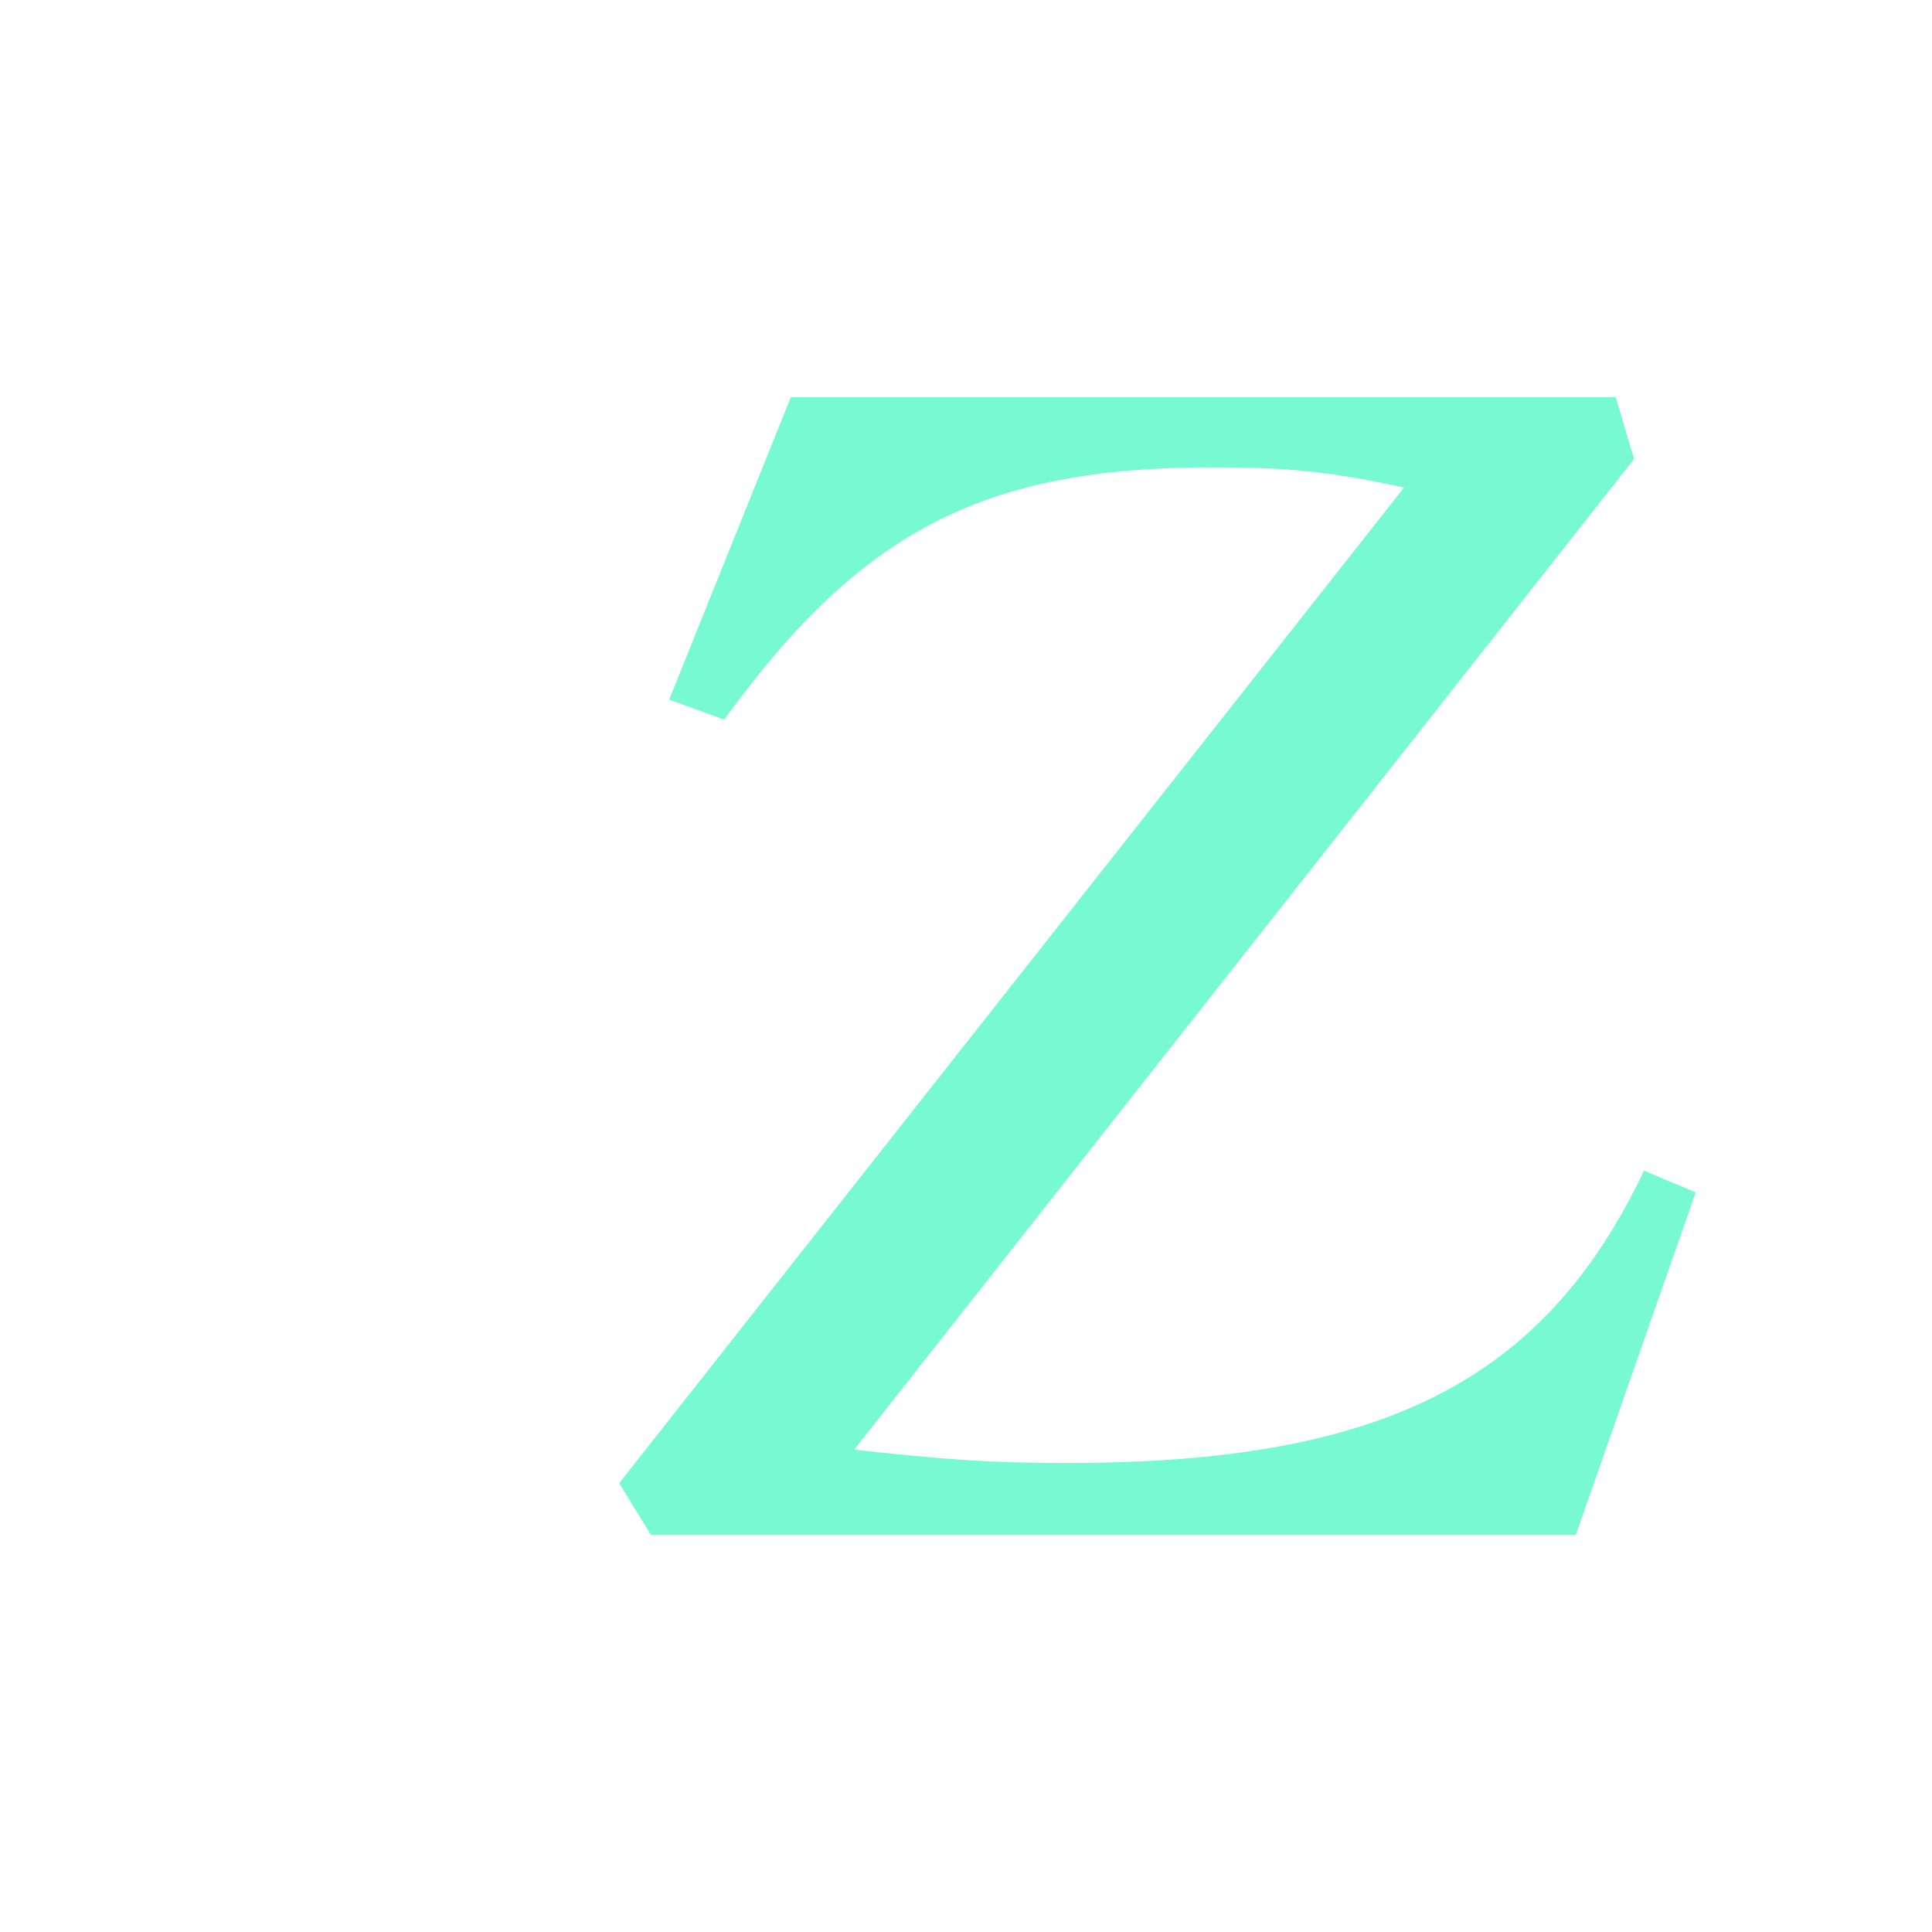
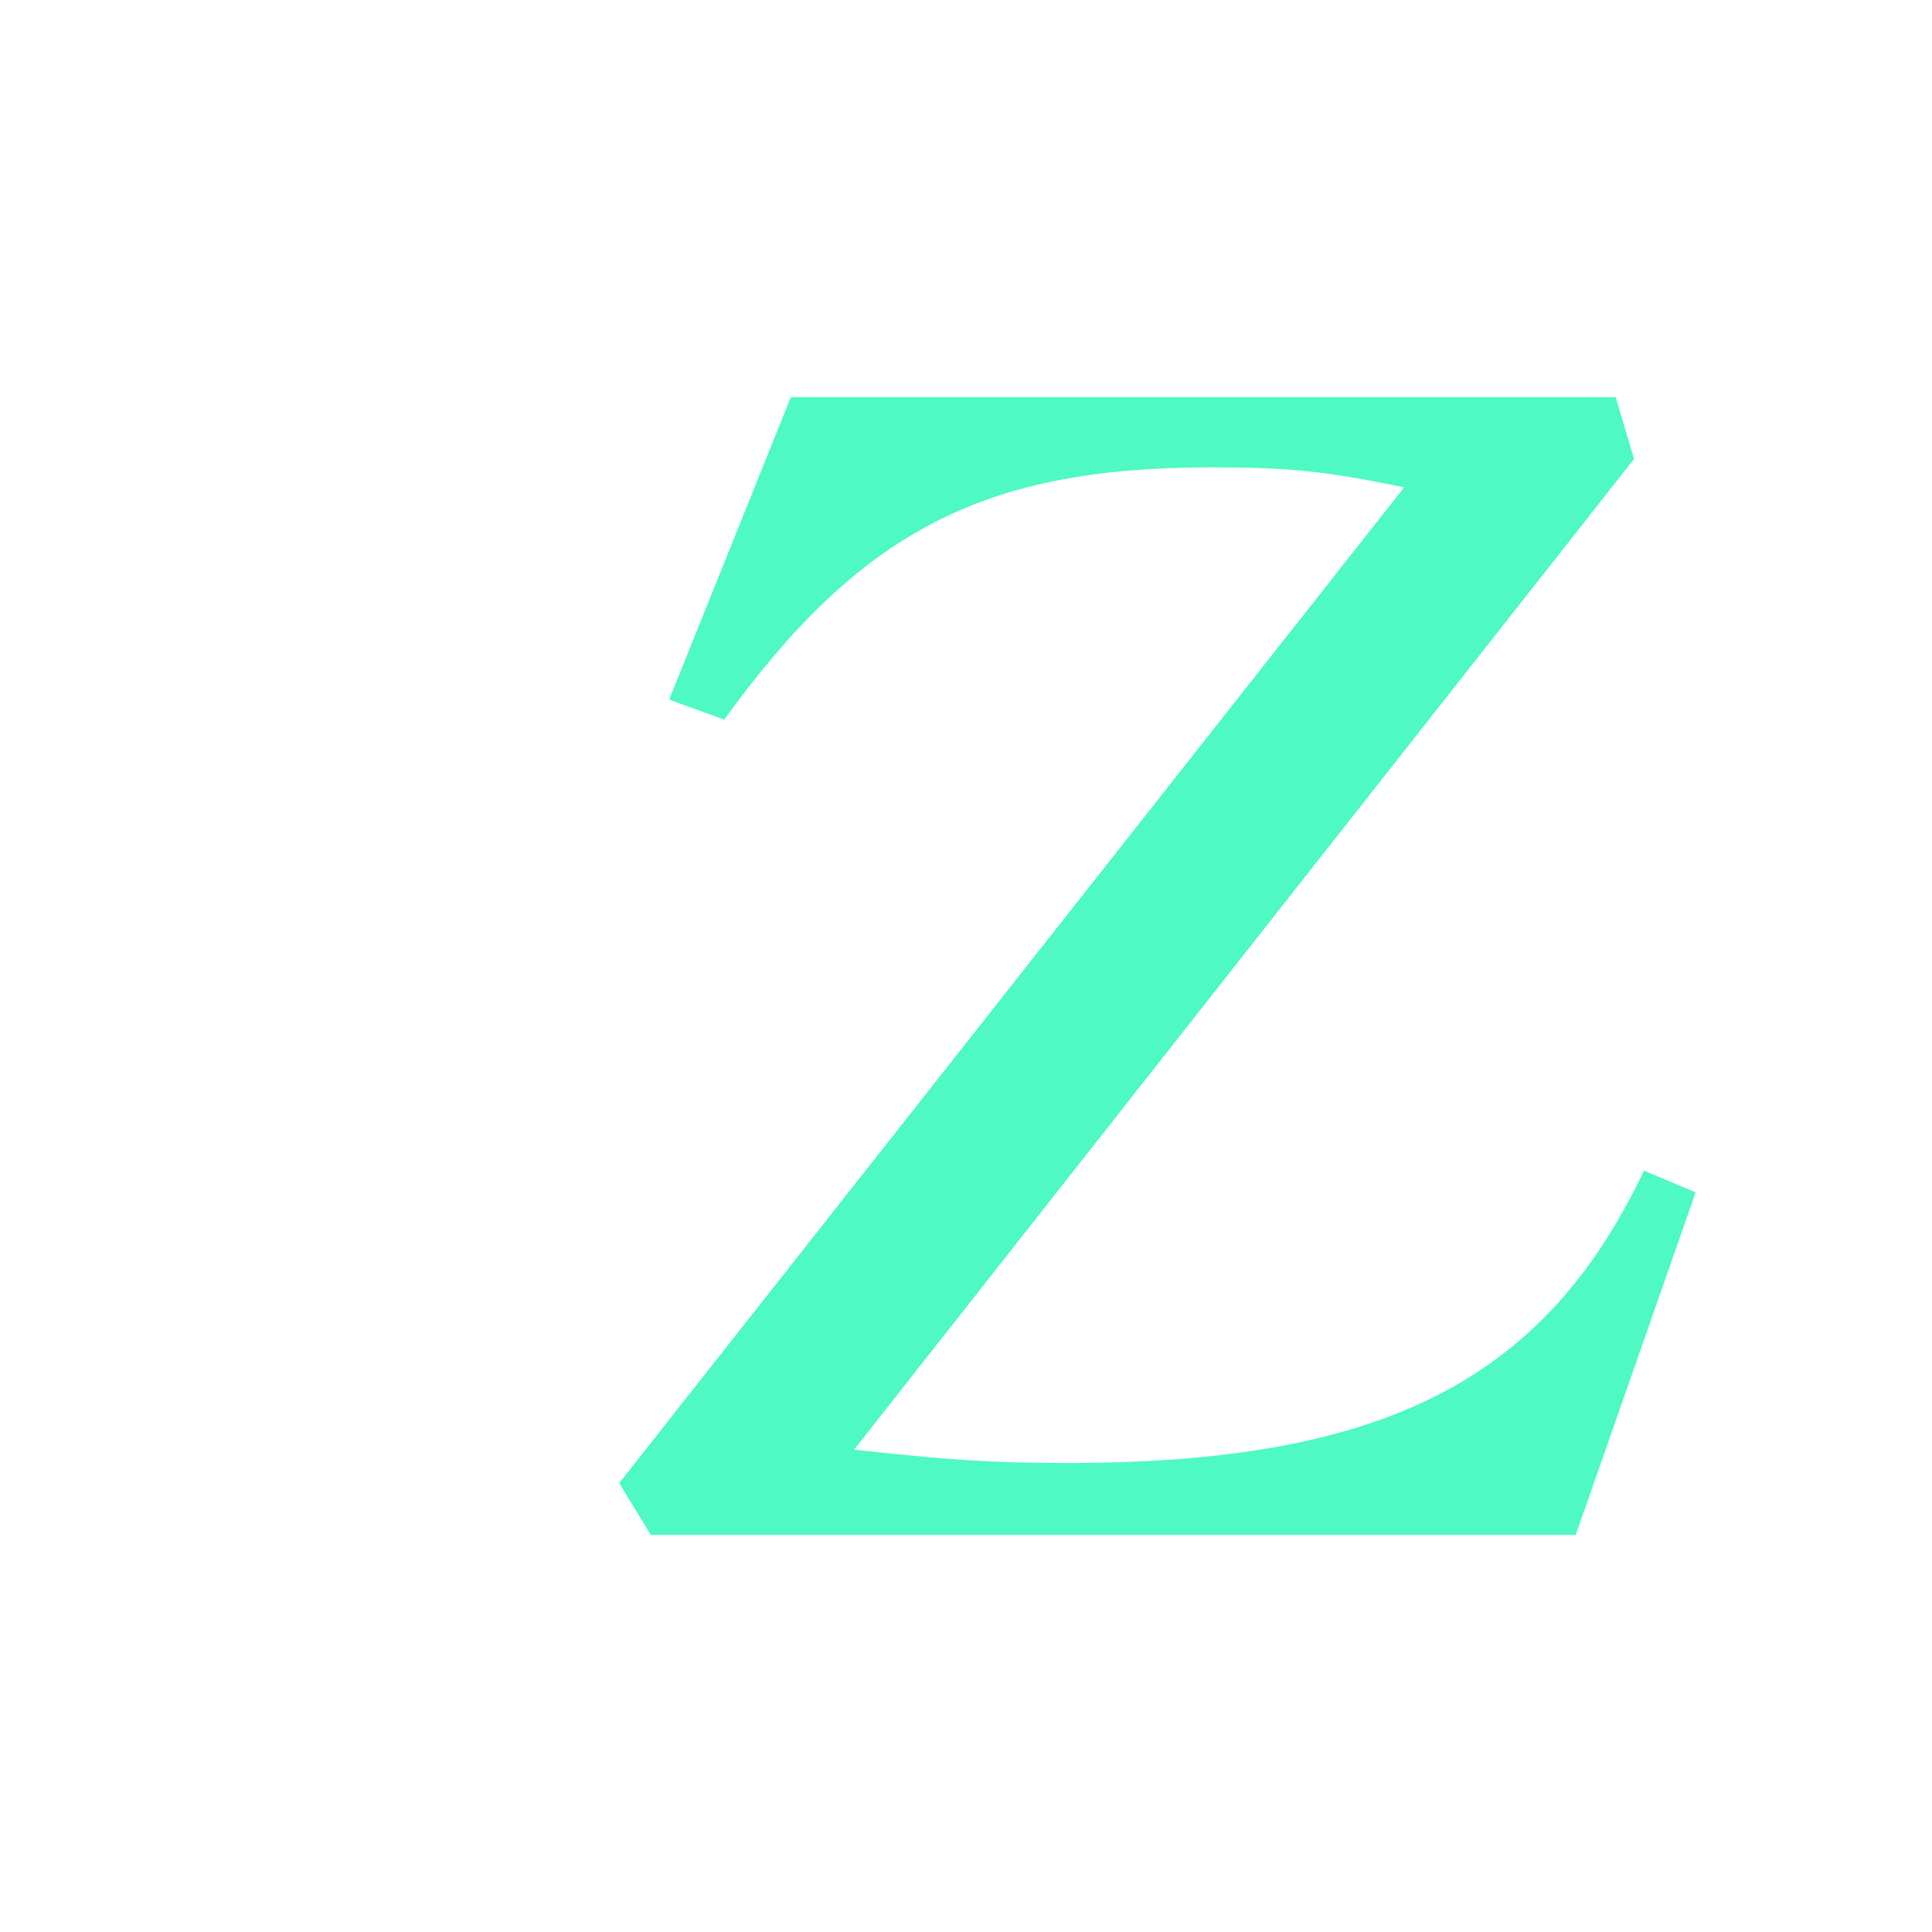
<svg xmlns="http://www.w3.org/2000/svg" width="32" height="32" viewBox="-3 0 32 32" fill="none" version="1.1" id="svg6">
  <defs id="defs10" />
-   <g aria-label="Z" transform="matrix(0.9987769,0,0,1.001225,-6.914116,-7.8598629e-7)" id="text600" style="font-size:27.635px;font-family:'URW Bookman';-inkscape-font-specification:'URW Bookman, Normal';fill:#77fad1;fill-opacity:1;stroke-width:0.942">
-     <path d="m 32.039,19.725 -0.857,-0.359 c -1.658,3.482 -4.339,4.836 -9.562,4.836 -1.299,0 -2.017,-0.055 -3.537,-0.221 L 31.017,7.593 30.713,6.571 H 17.033 l -2.017,5.002 0.912,0.332 c 2.266,-3.123 4.311,-4.173 8.069,-4.173 1.244,0 1.907,0.055 3.206,0.332 l -13.016,16.471 0.525,0.857 h 15.338 z" id="path710" style="fill:#77fad1;fill-opacity:1" />
+   <g aria-label="Z" transform="matrix(0.9987769,0,0,1.001225,-6.914116,-7.8598629e-7)" id="text600" style="font-size:27.635px;font-family:'URW Bookman';-inkscape-font-specification:'URW Bookman, Normal';fill:#4ef9c3;fill-opacity:1;stroke-width:0.942">
+     <path d="m 32.039,19.725 -0.857,-0.359 c -1.658,3.482 -4.339,4.836 -9.562,4.836 -1.299,0 -2.017,-0.055 -3.537,-0.221 L 31.017,7.593 30.713,6.571 H 17.033 l -2.017,5.002 0.912,0.332 c 2.266,-3.123 4.311,-4.173 8.069,-4.173 1.244,0 1.907,0.055 3.206,0.332 l -13.016,16.471 0.525,0.857 h 15.338 z" id="path710" style="fill:#4ef9c3;fill-opacity:1" />
  </g>
</svg>
